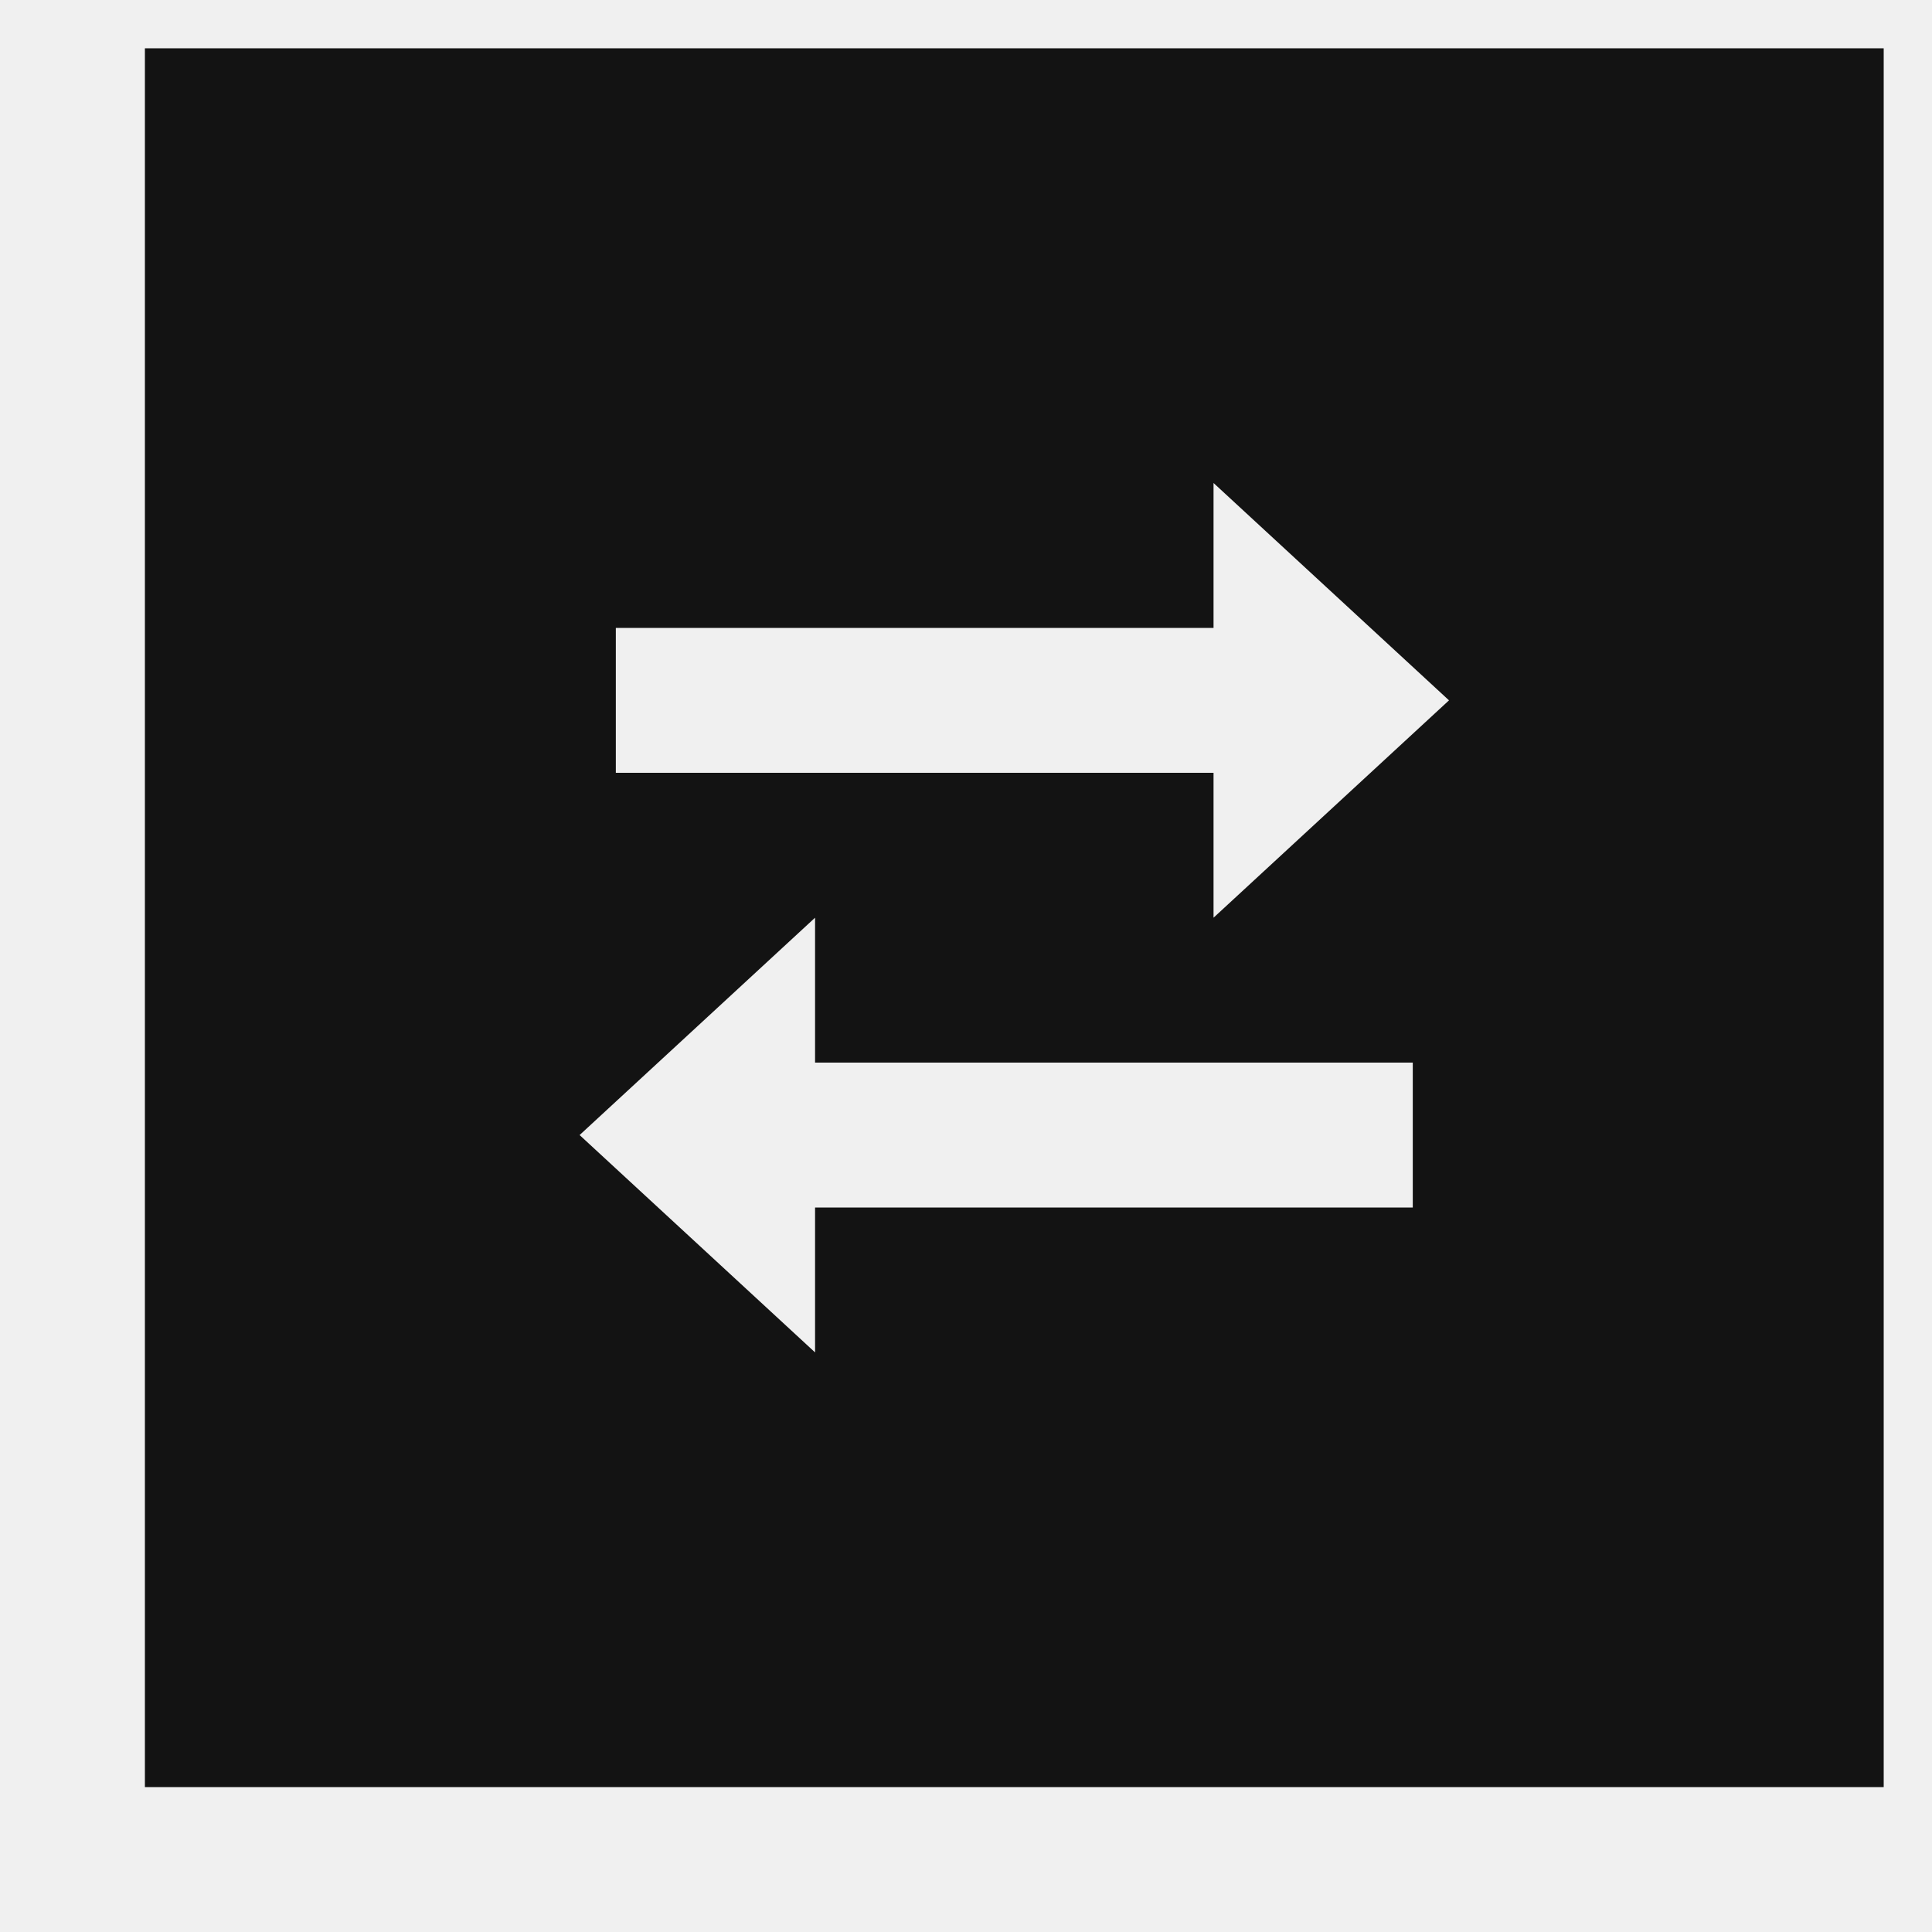
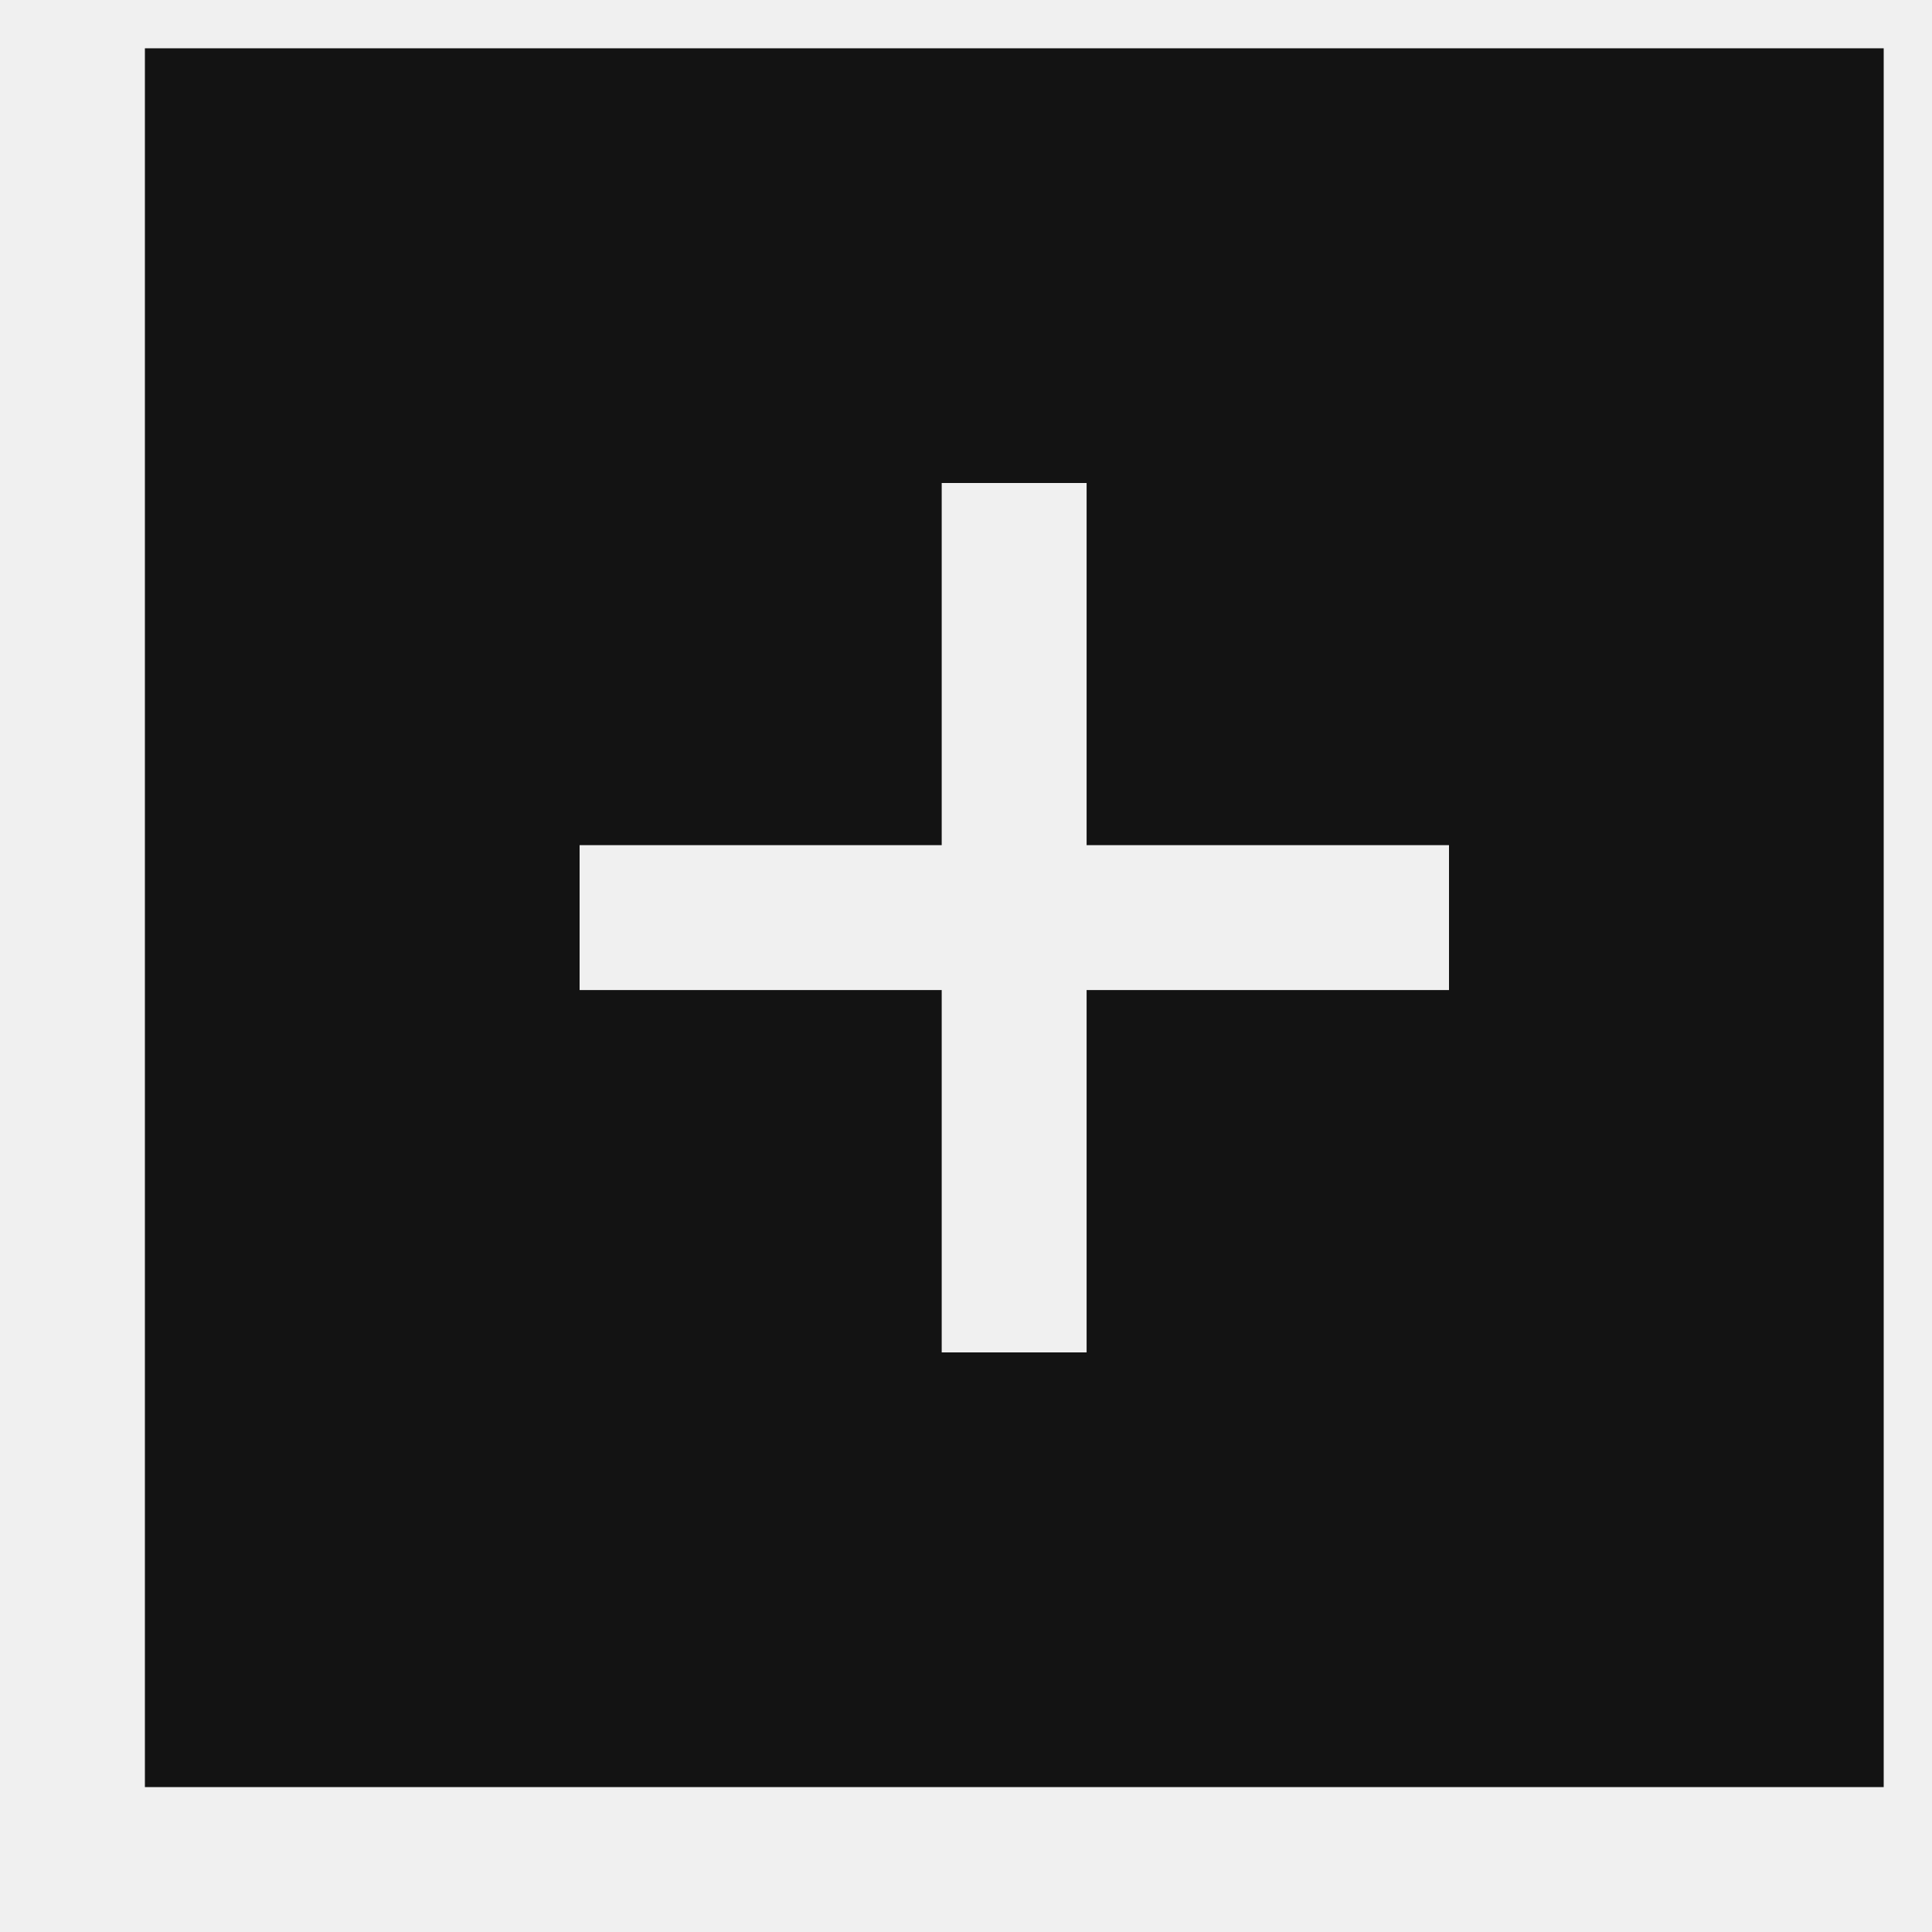
<svg xmlns="http://www.w3.org/2000/svg" width="80" height="80" viewBox="0 0 80 80" fill="none">
-   <g clip-path="url(#clip0_3664_33985)">
+   <g clip-path="url(#clip0_3731_9671)">
    <rect y="4" width="76" height="76" fill="#F0F0F0" />
    <rect x="5" y="1" width="74" height="74" fill="#131313" stroke="#F0F0F0" stroke-width="2" />
-     <path d="M33.75 44H58.5V50H33.75V56L24 47L33.75 38V44ZM60 29L50.25 38V32H25.5V26H50.25V20L60 29Z" fill="#F0F0F0" />
+     <path d="M44.994 34.996H60V40.996H44.994V56H38.994V40.996H24V34.996H38.994V20H44.994V34.996Z" fill="#F0F0F0" />
  </g>
  <defs>
-     <clipPath id="clip0_3664_33985">
+     <clipPath id="clip0_3731_9671">
      <rect width="80" height="80" fill="white" />
    </clipPath>
  </defs>
</svg>
